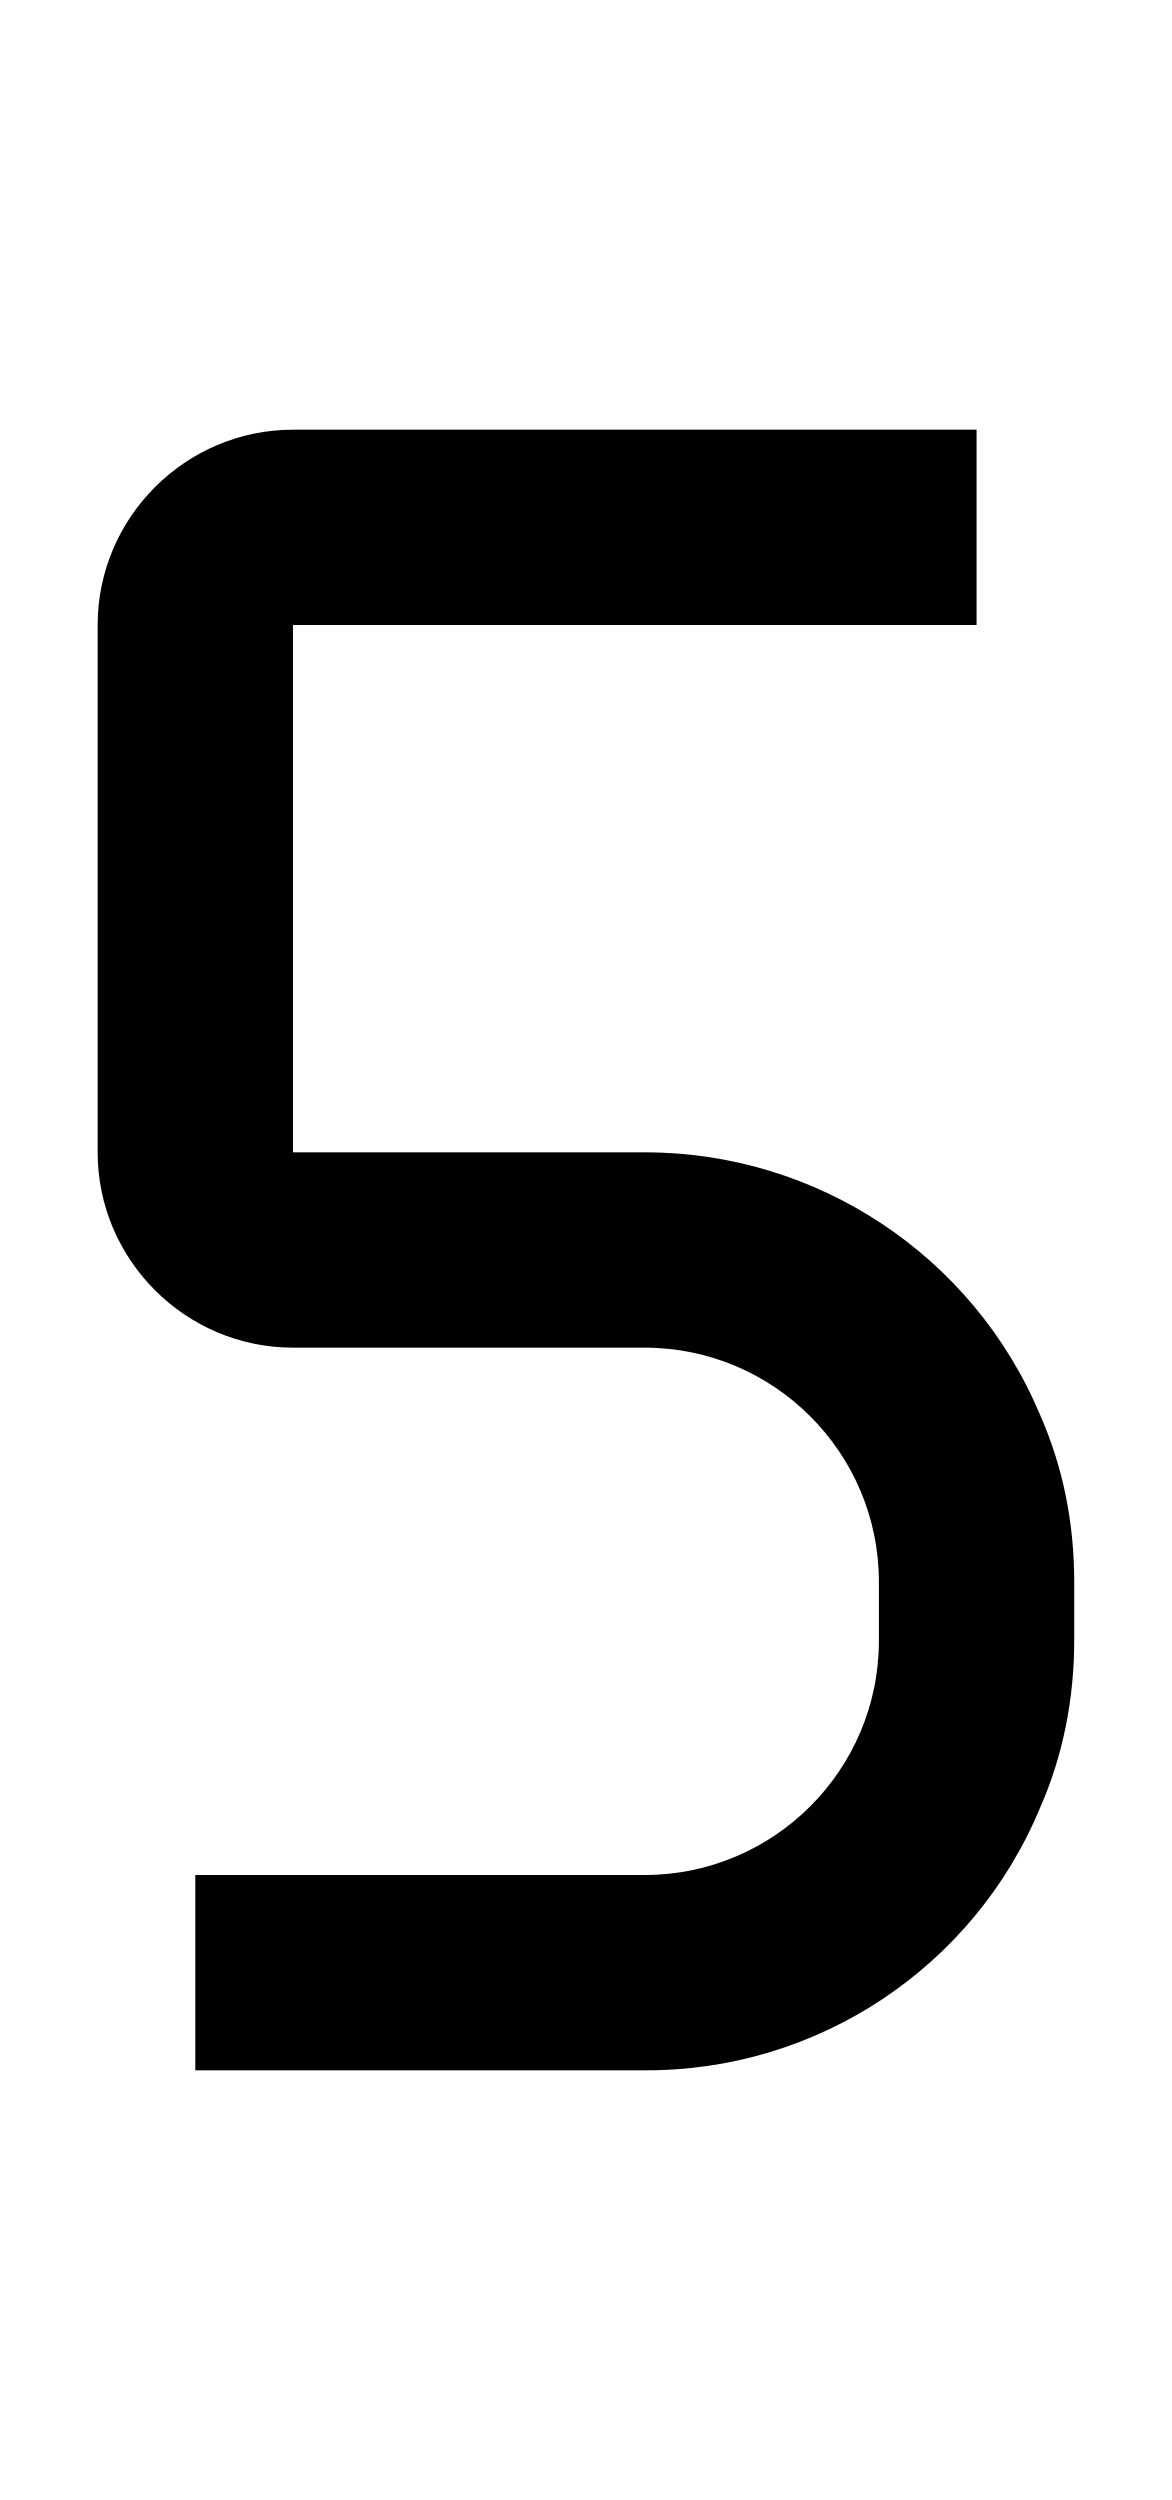
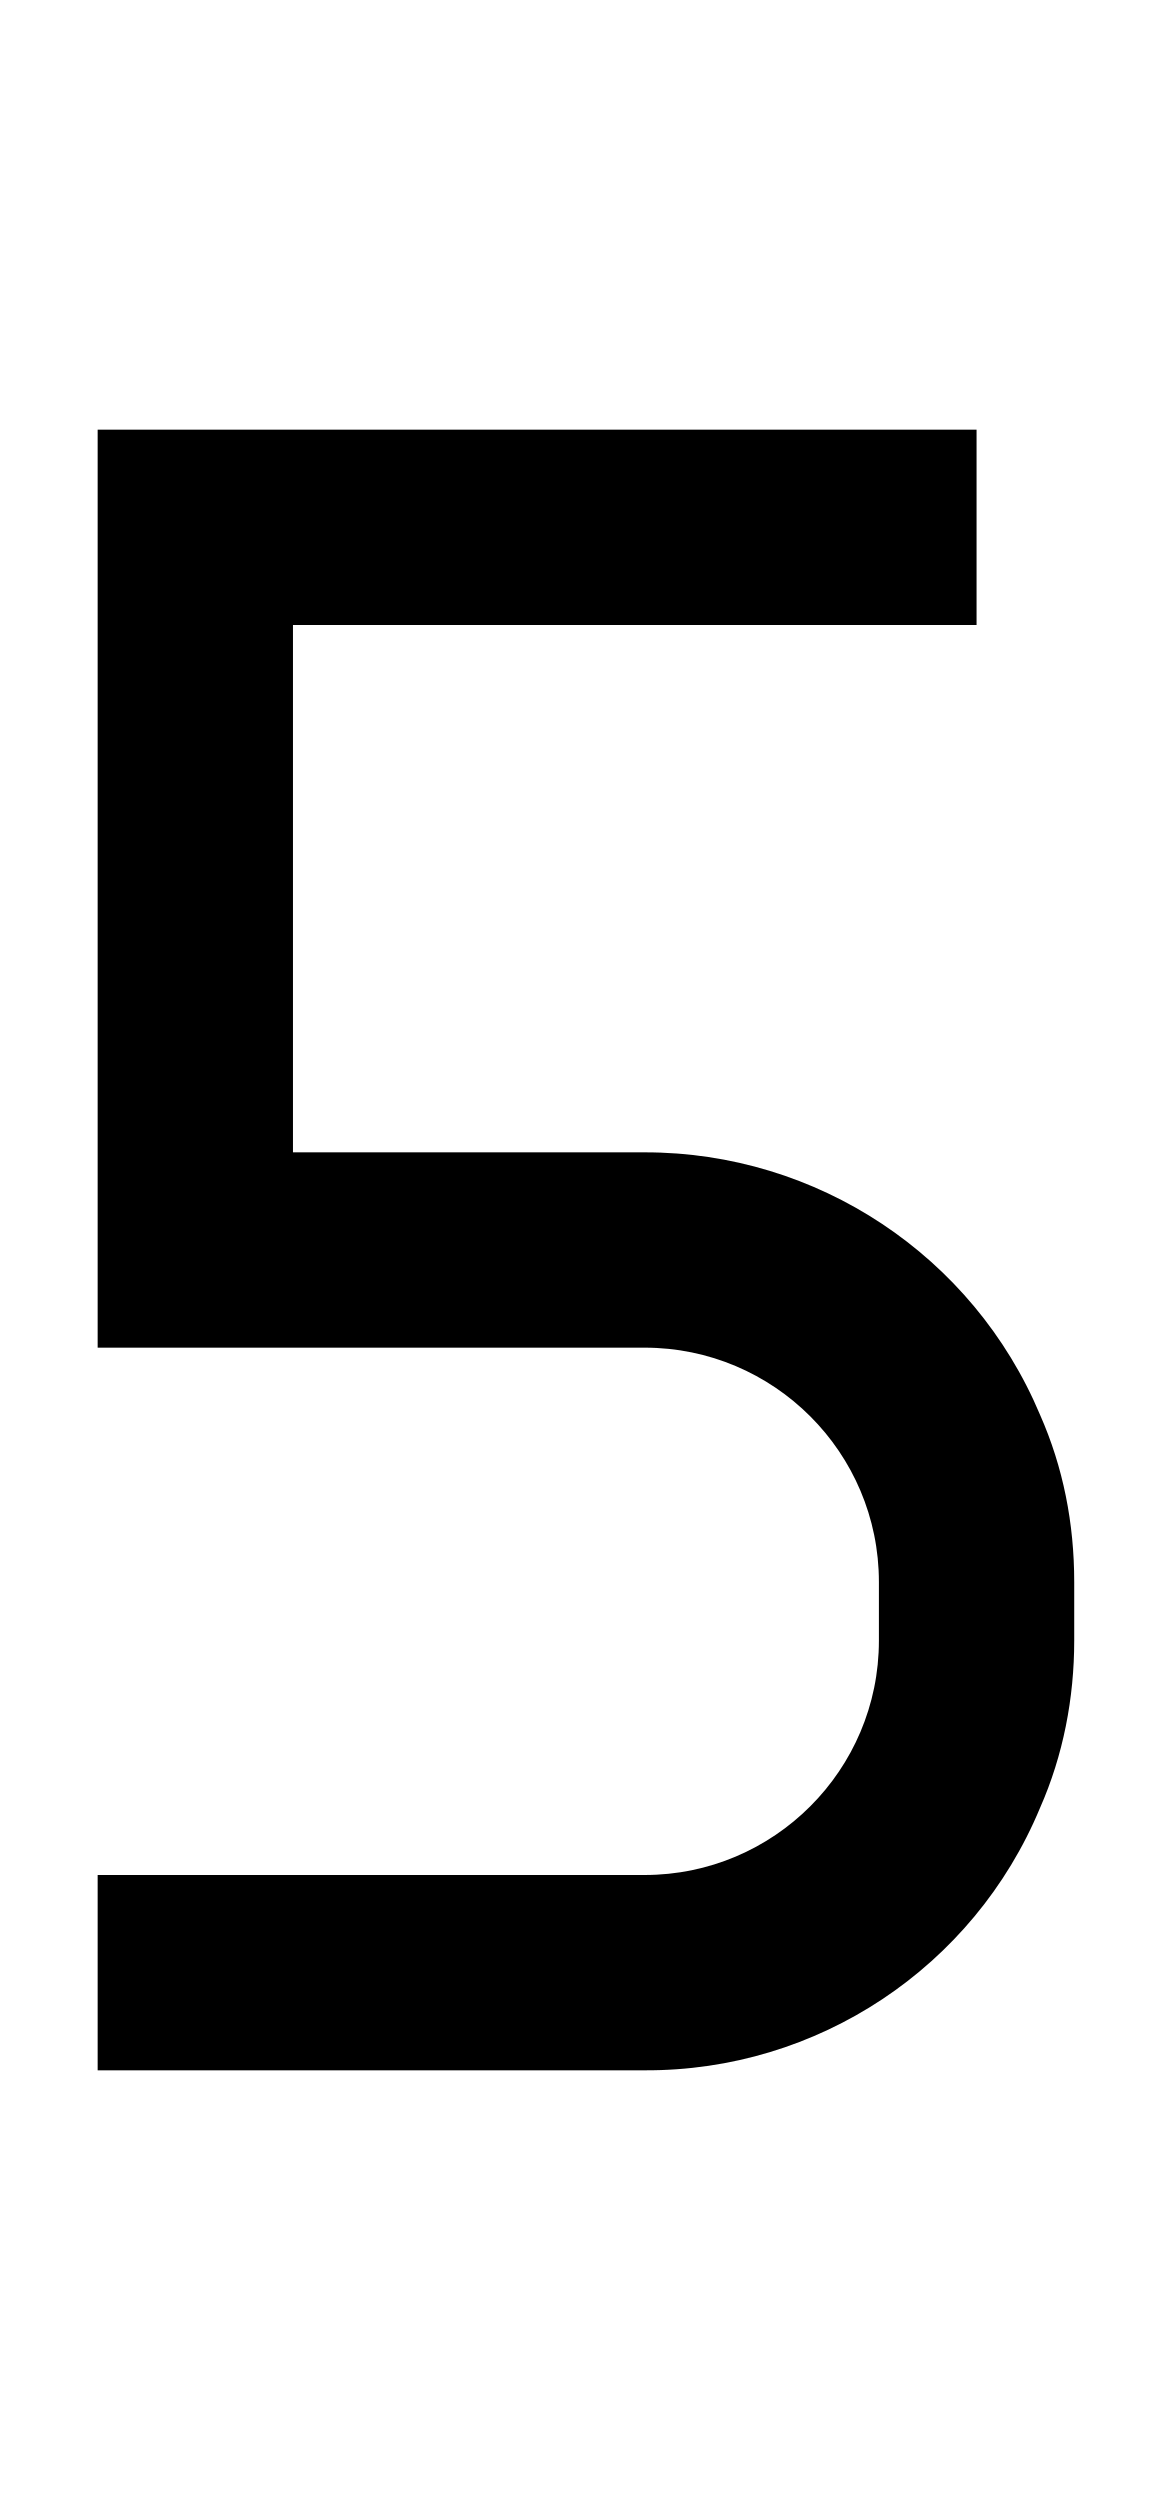
<svg xmlns="http://www.w3.org/2000/svg" viewBox="0 0 960 2048">
-   <path d="M852 1159a351 351 0 0 0-324-215H240V512h560V352H240c-88 0-160 72-160 160v432c0 88 72 160 160 160h288c106 0 192 86 192 192v48c0 106-86 192-192 192H160v160h368a349 349 0 0 0 324-215c19-43 28-90 28-137v-48c0-48-9-94-28-137Z" />
+   <path d="M852 1159a351 351 0 0 0-324-215H240V512h560V352H80v752h448c106 0 192 86 192 192v48c0 106-86 192-192 192H80v160h448a349 349 0 0 0 324-215c19-43 28-90 28-137v-48c0-48-9-94-28-137Z" />
</svg>
